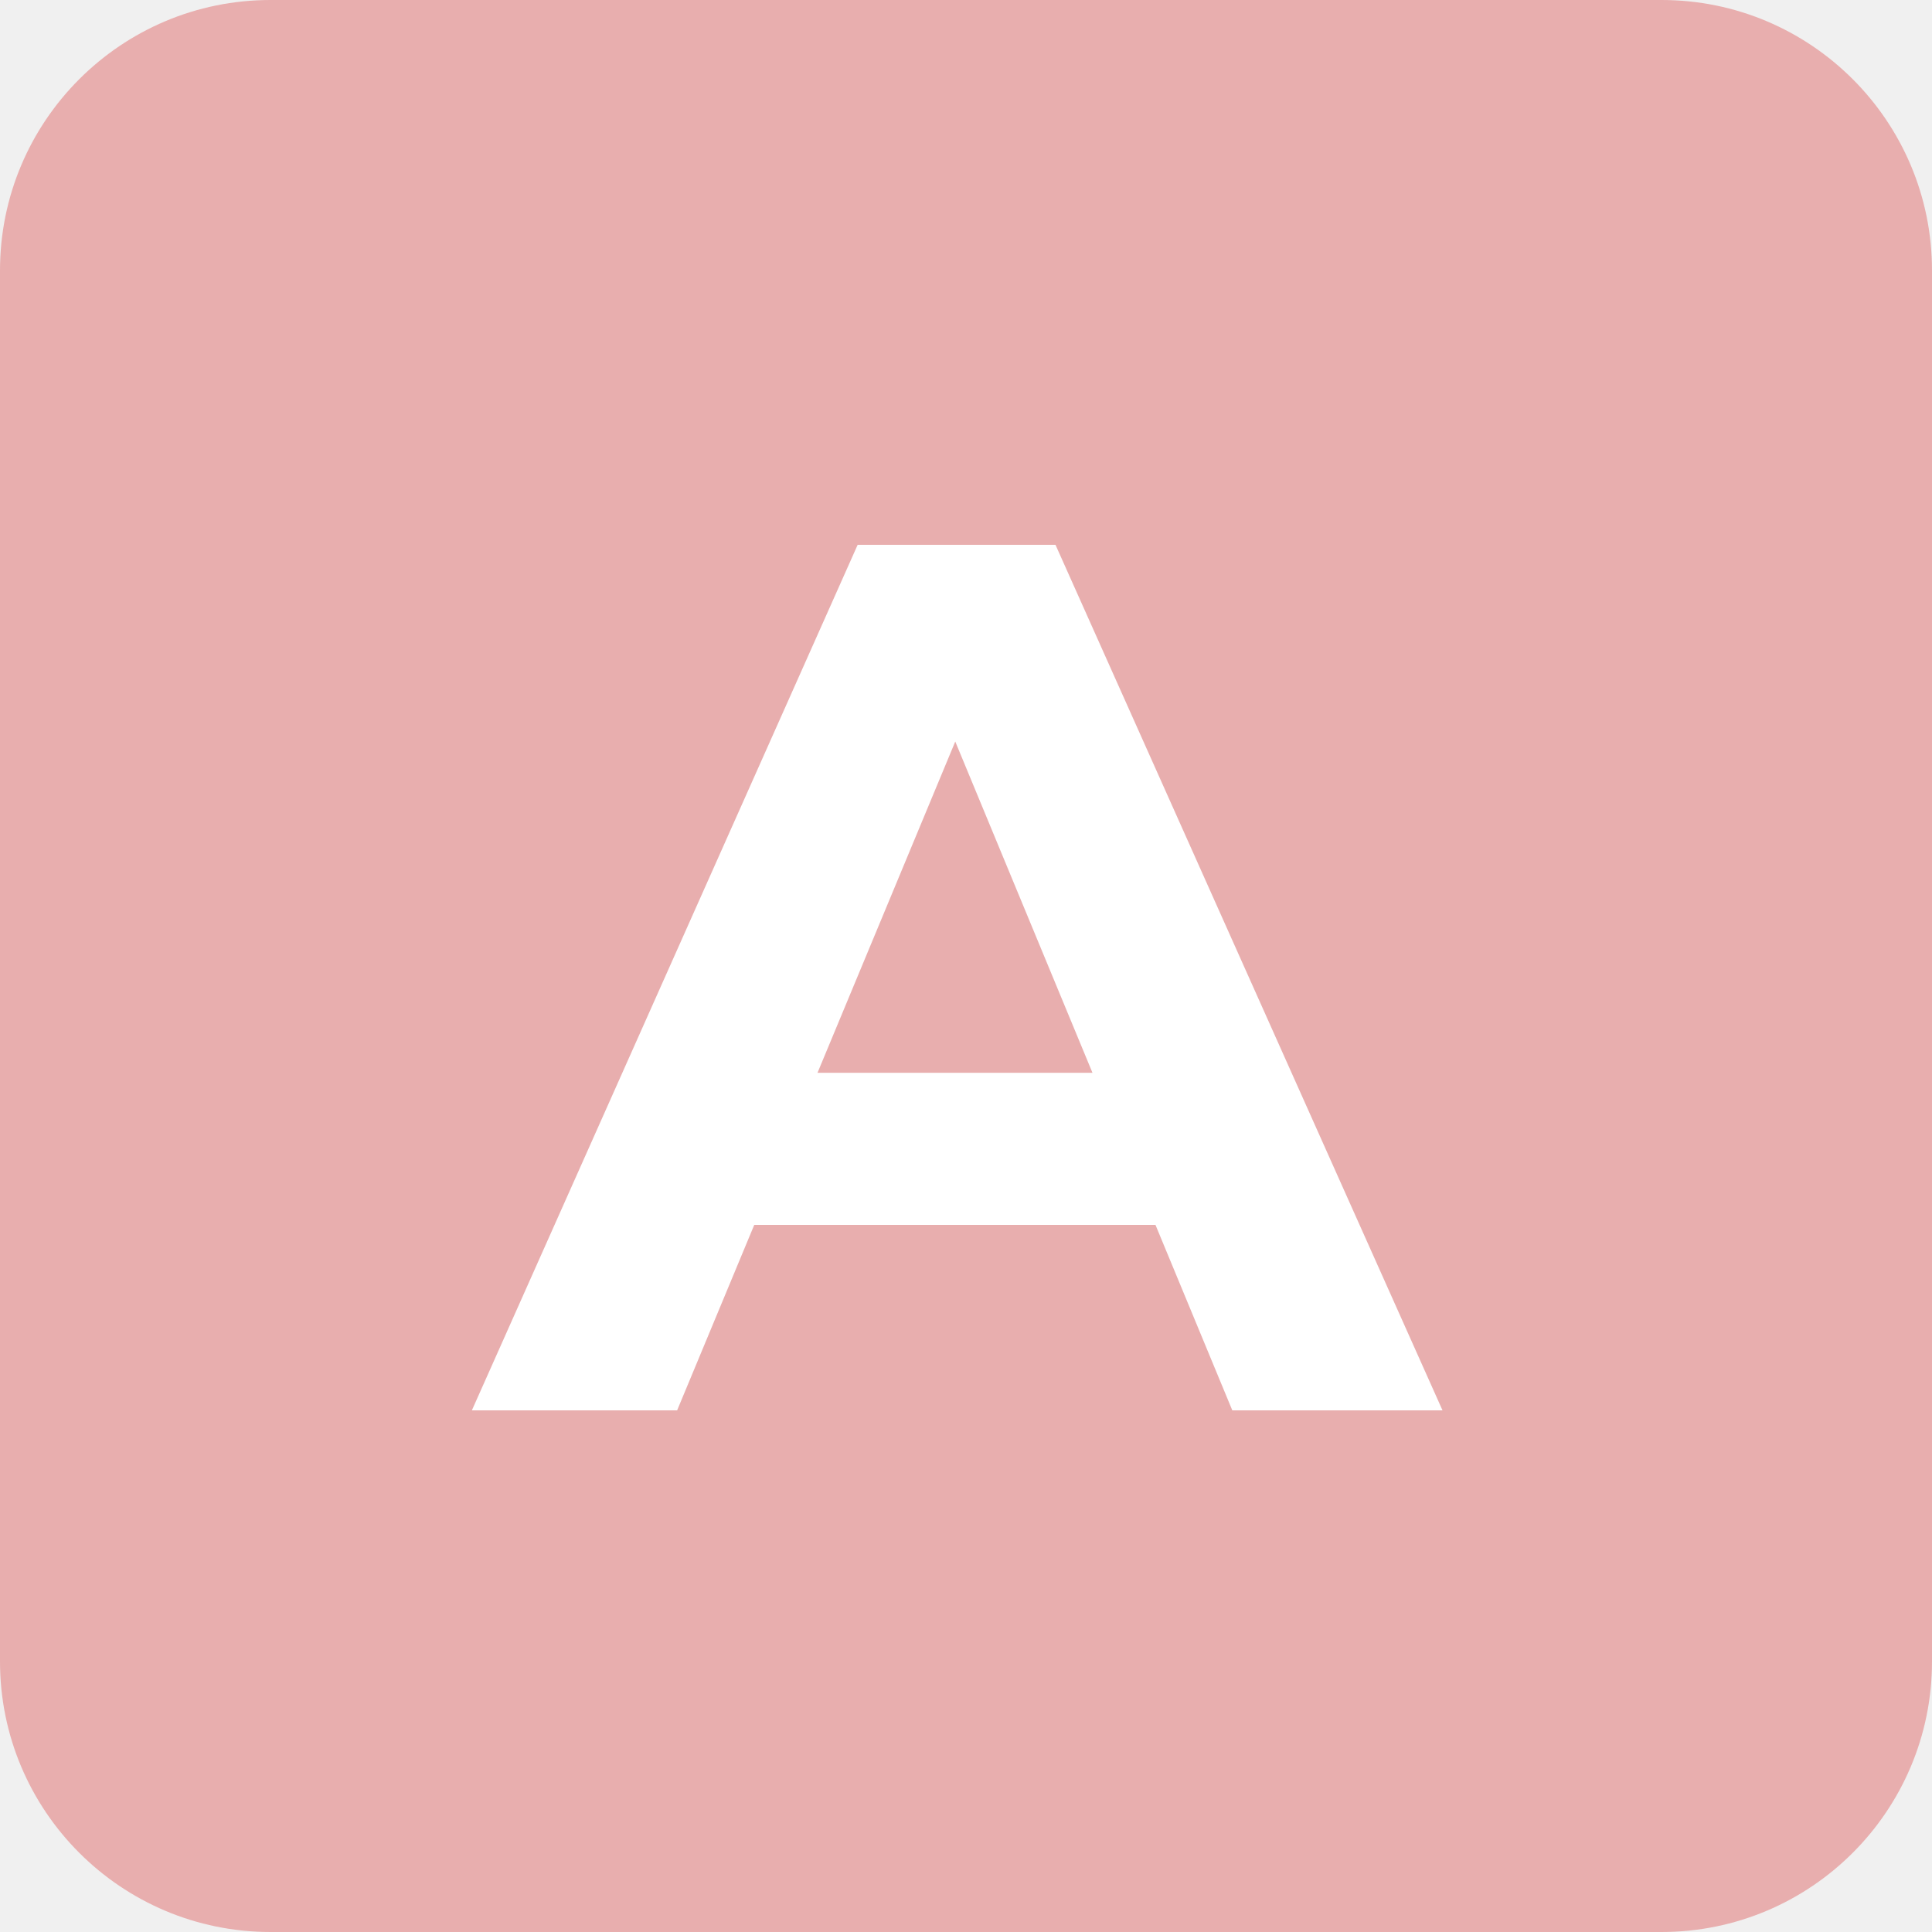
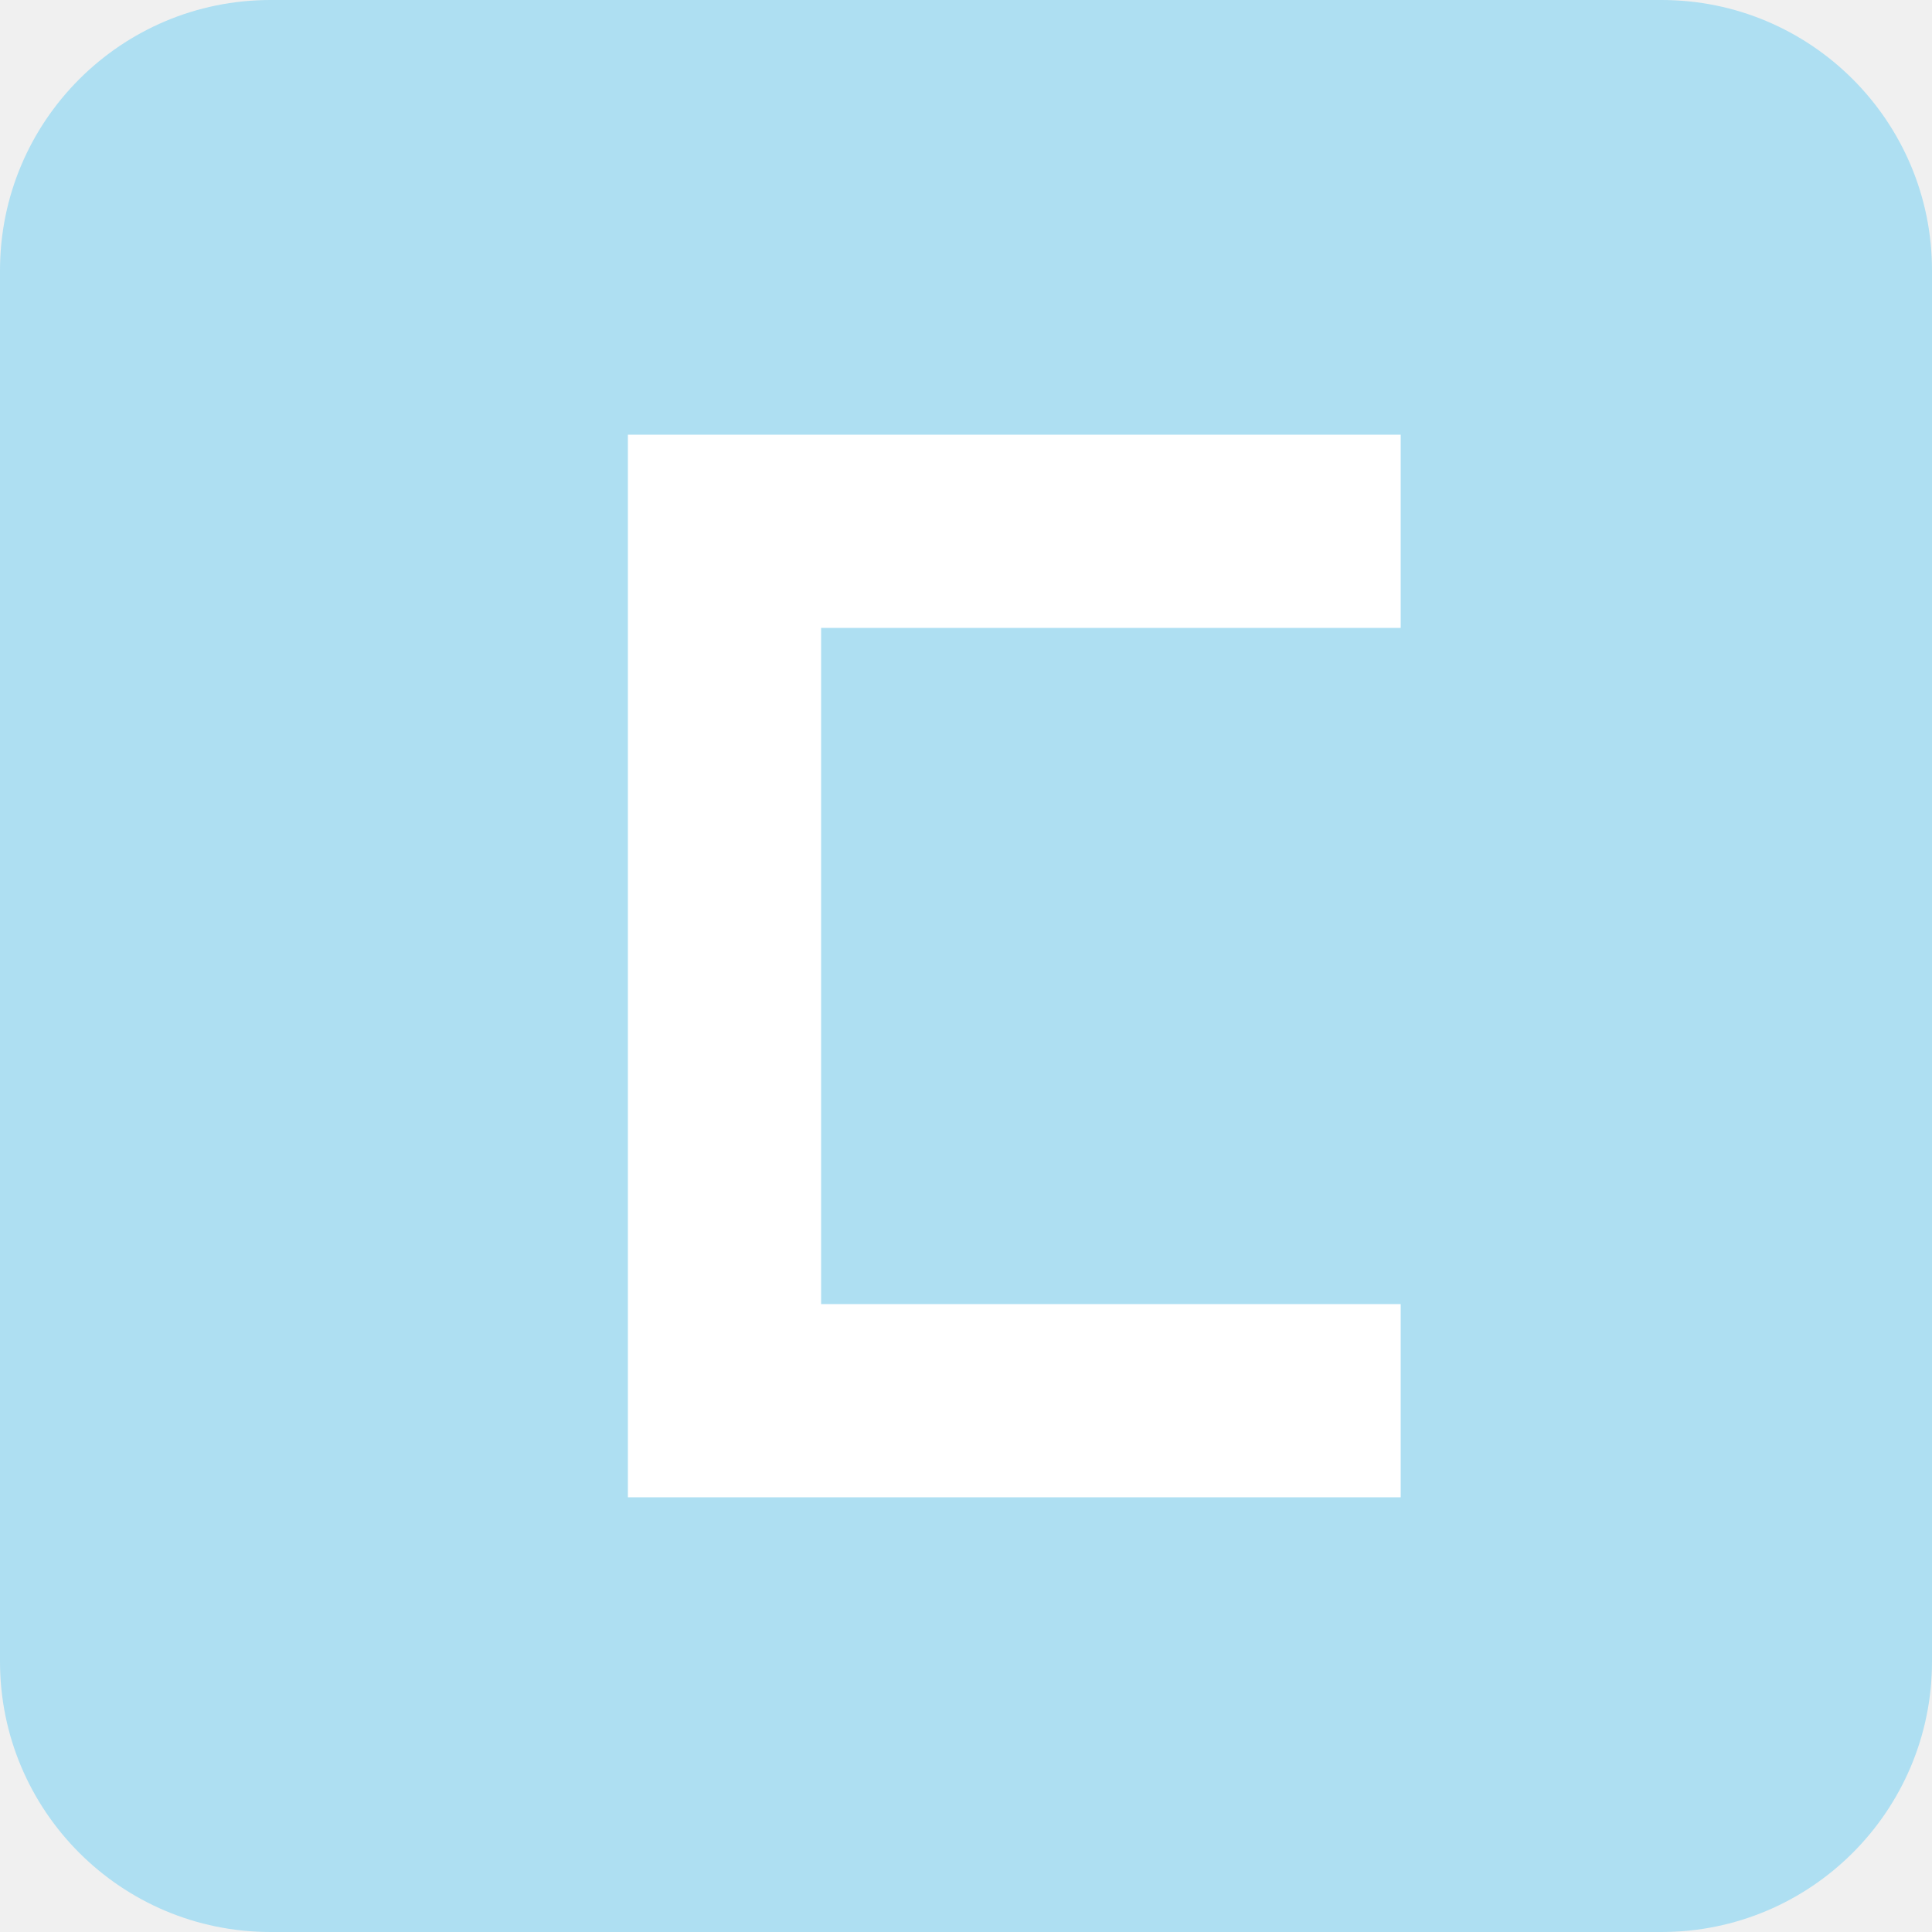
<svg xmlns="http://www.w3.org/2000/svg" width="100" height="100" viewBox="0 0 100 100" fill="none">
-   <rect width="100" height="100" rx="14" fill="#E8AEAE" />
-   <path d="M24.424 73L44.392 28.2H54.632L74.664 73H63.784L47.4 33.448H51.496L35.048 73H24.424ZM34.408 63.4L37.16 55.528H60.2L63.016 63.4H34.408Z" fill="white" />
+   <rect width="100" height="100" rx="14" fill="#AEDFF2" />
+   <path d="M32.5 22.5V77.5H72.5V67.5H42.5V32.5H72.5V22.5H32.5Z" fill="white" />
</svg>
